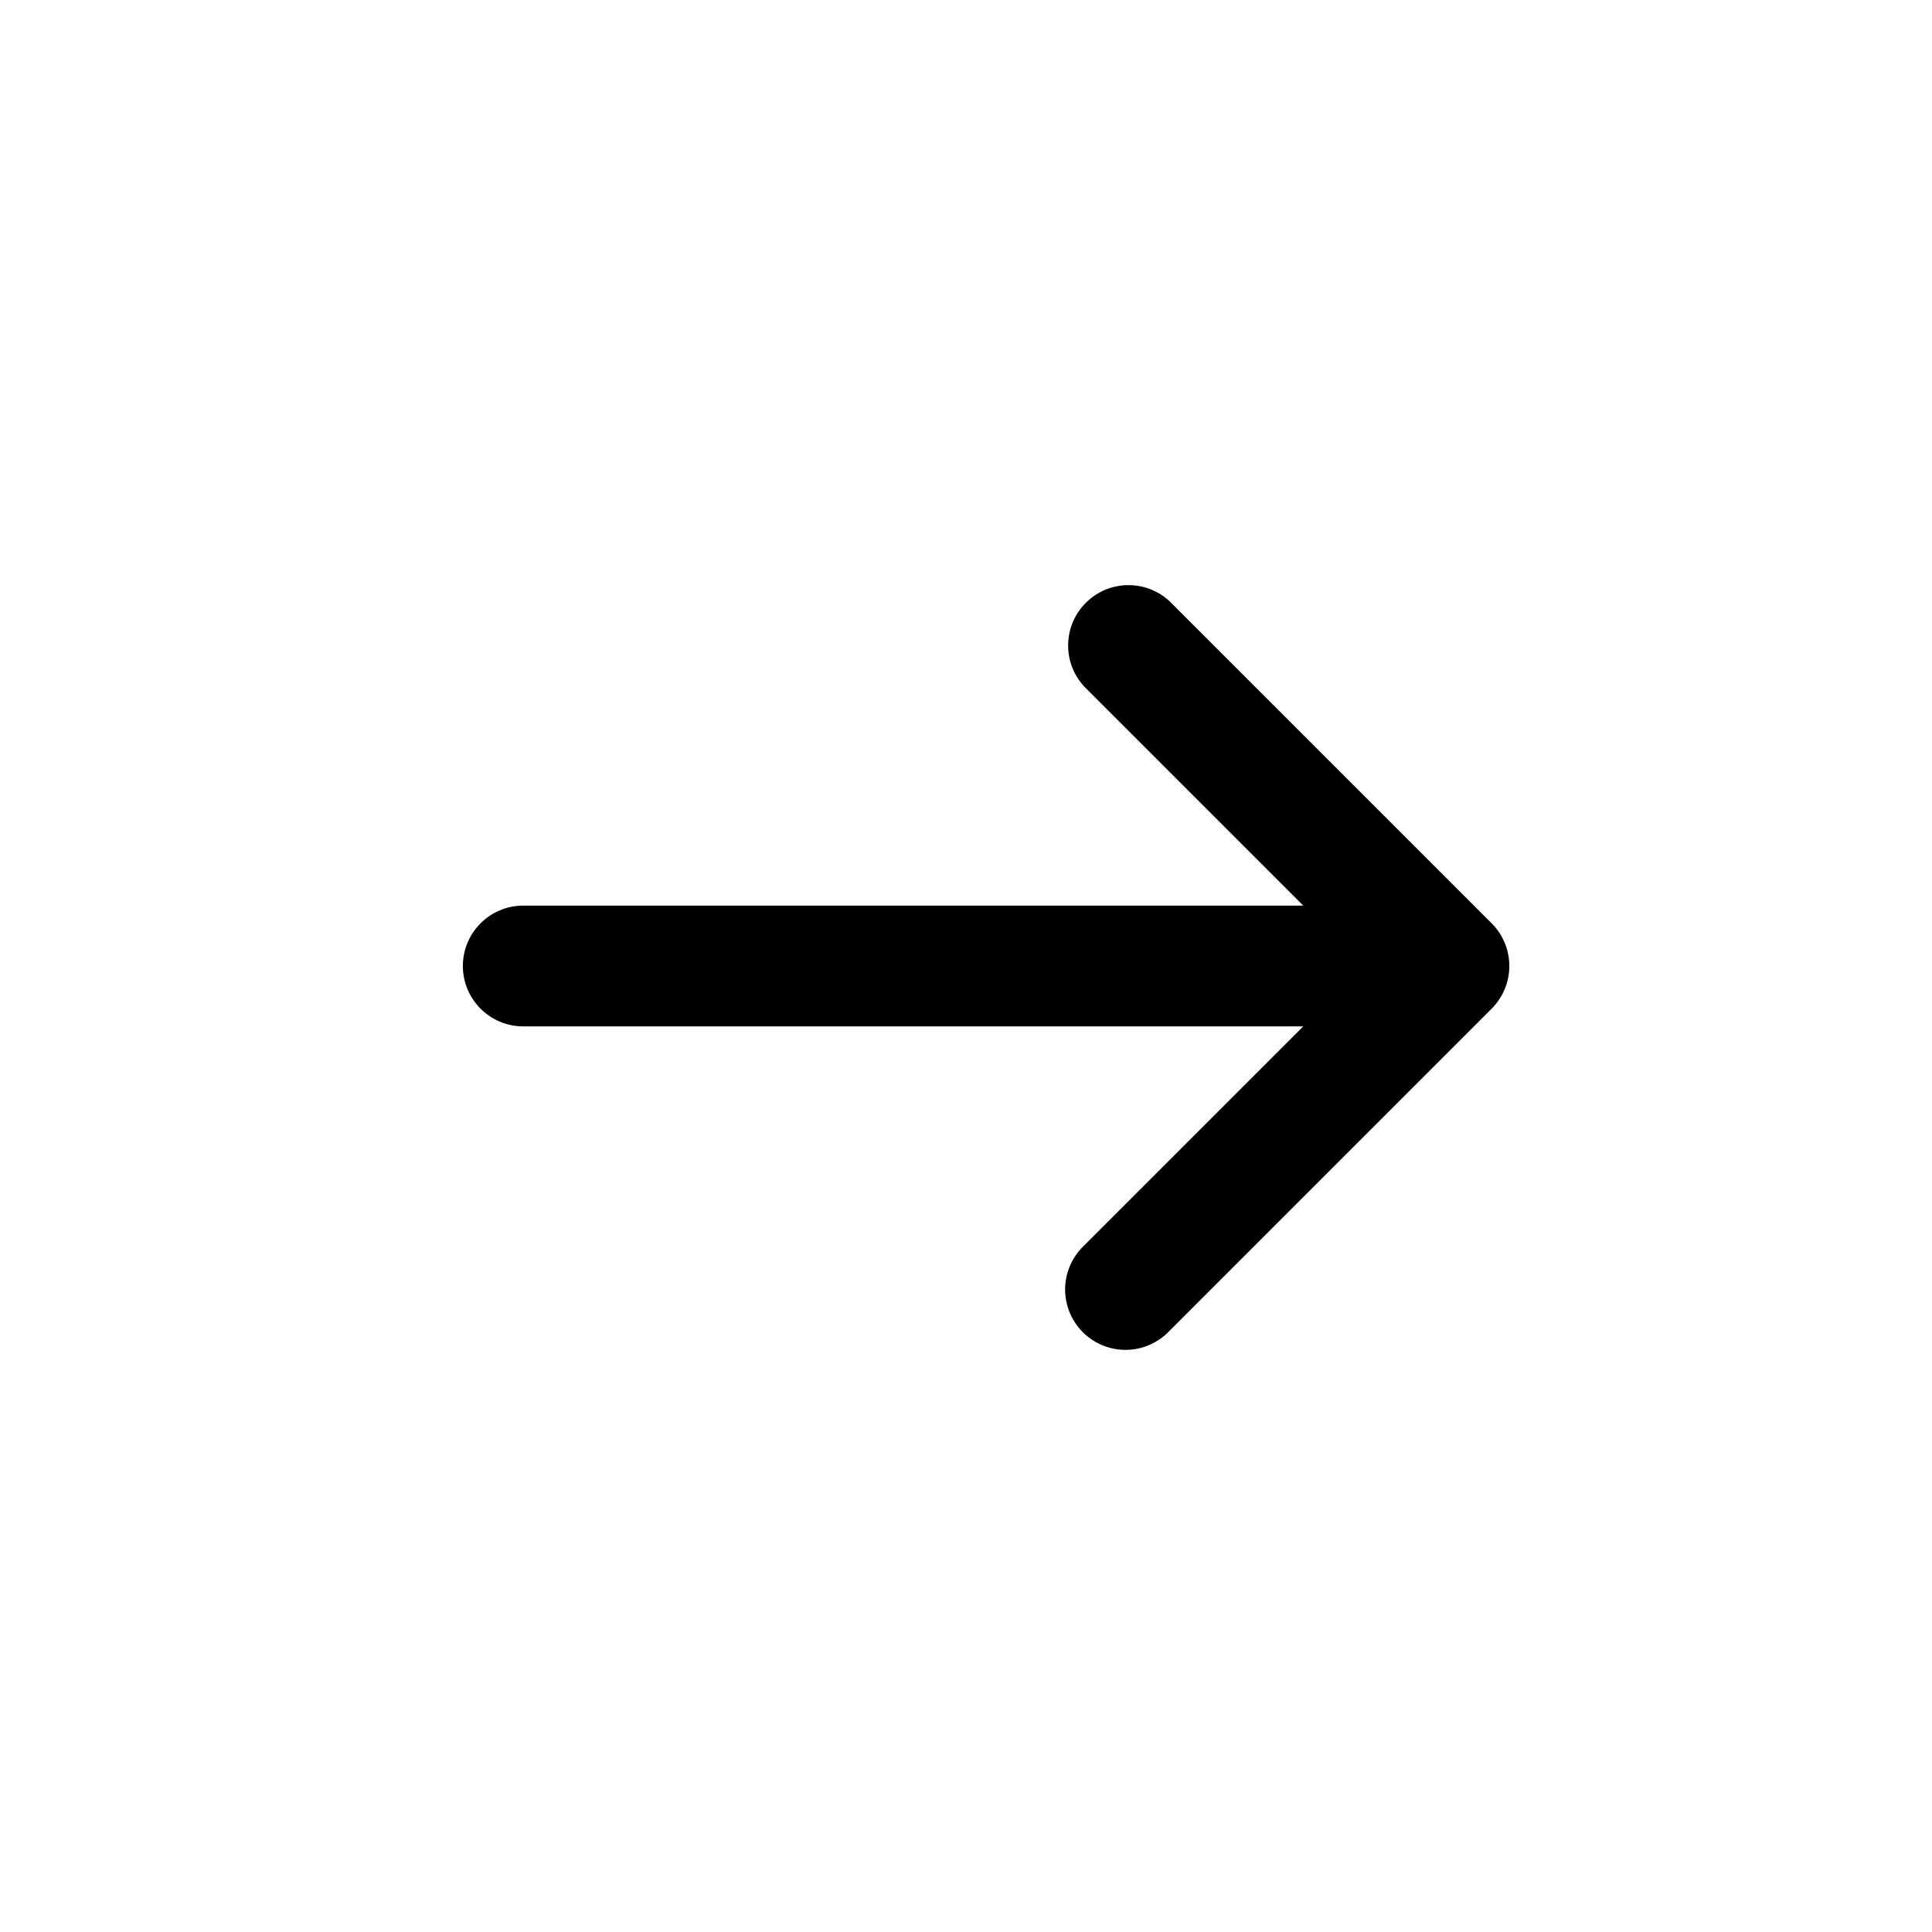
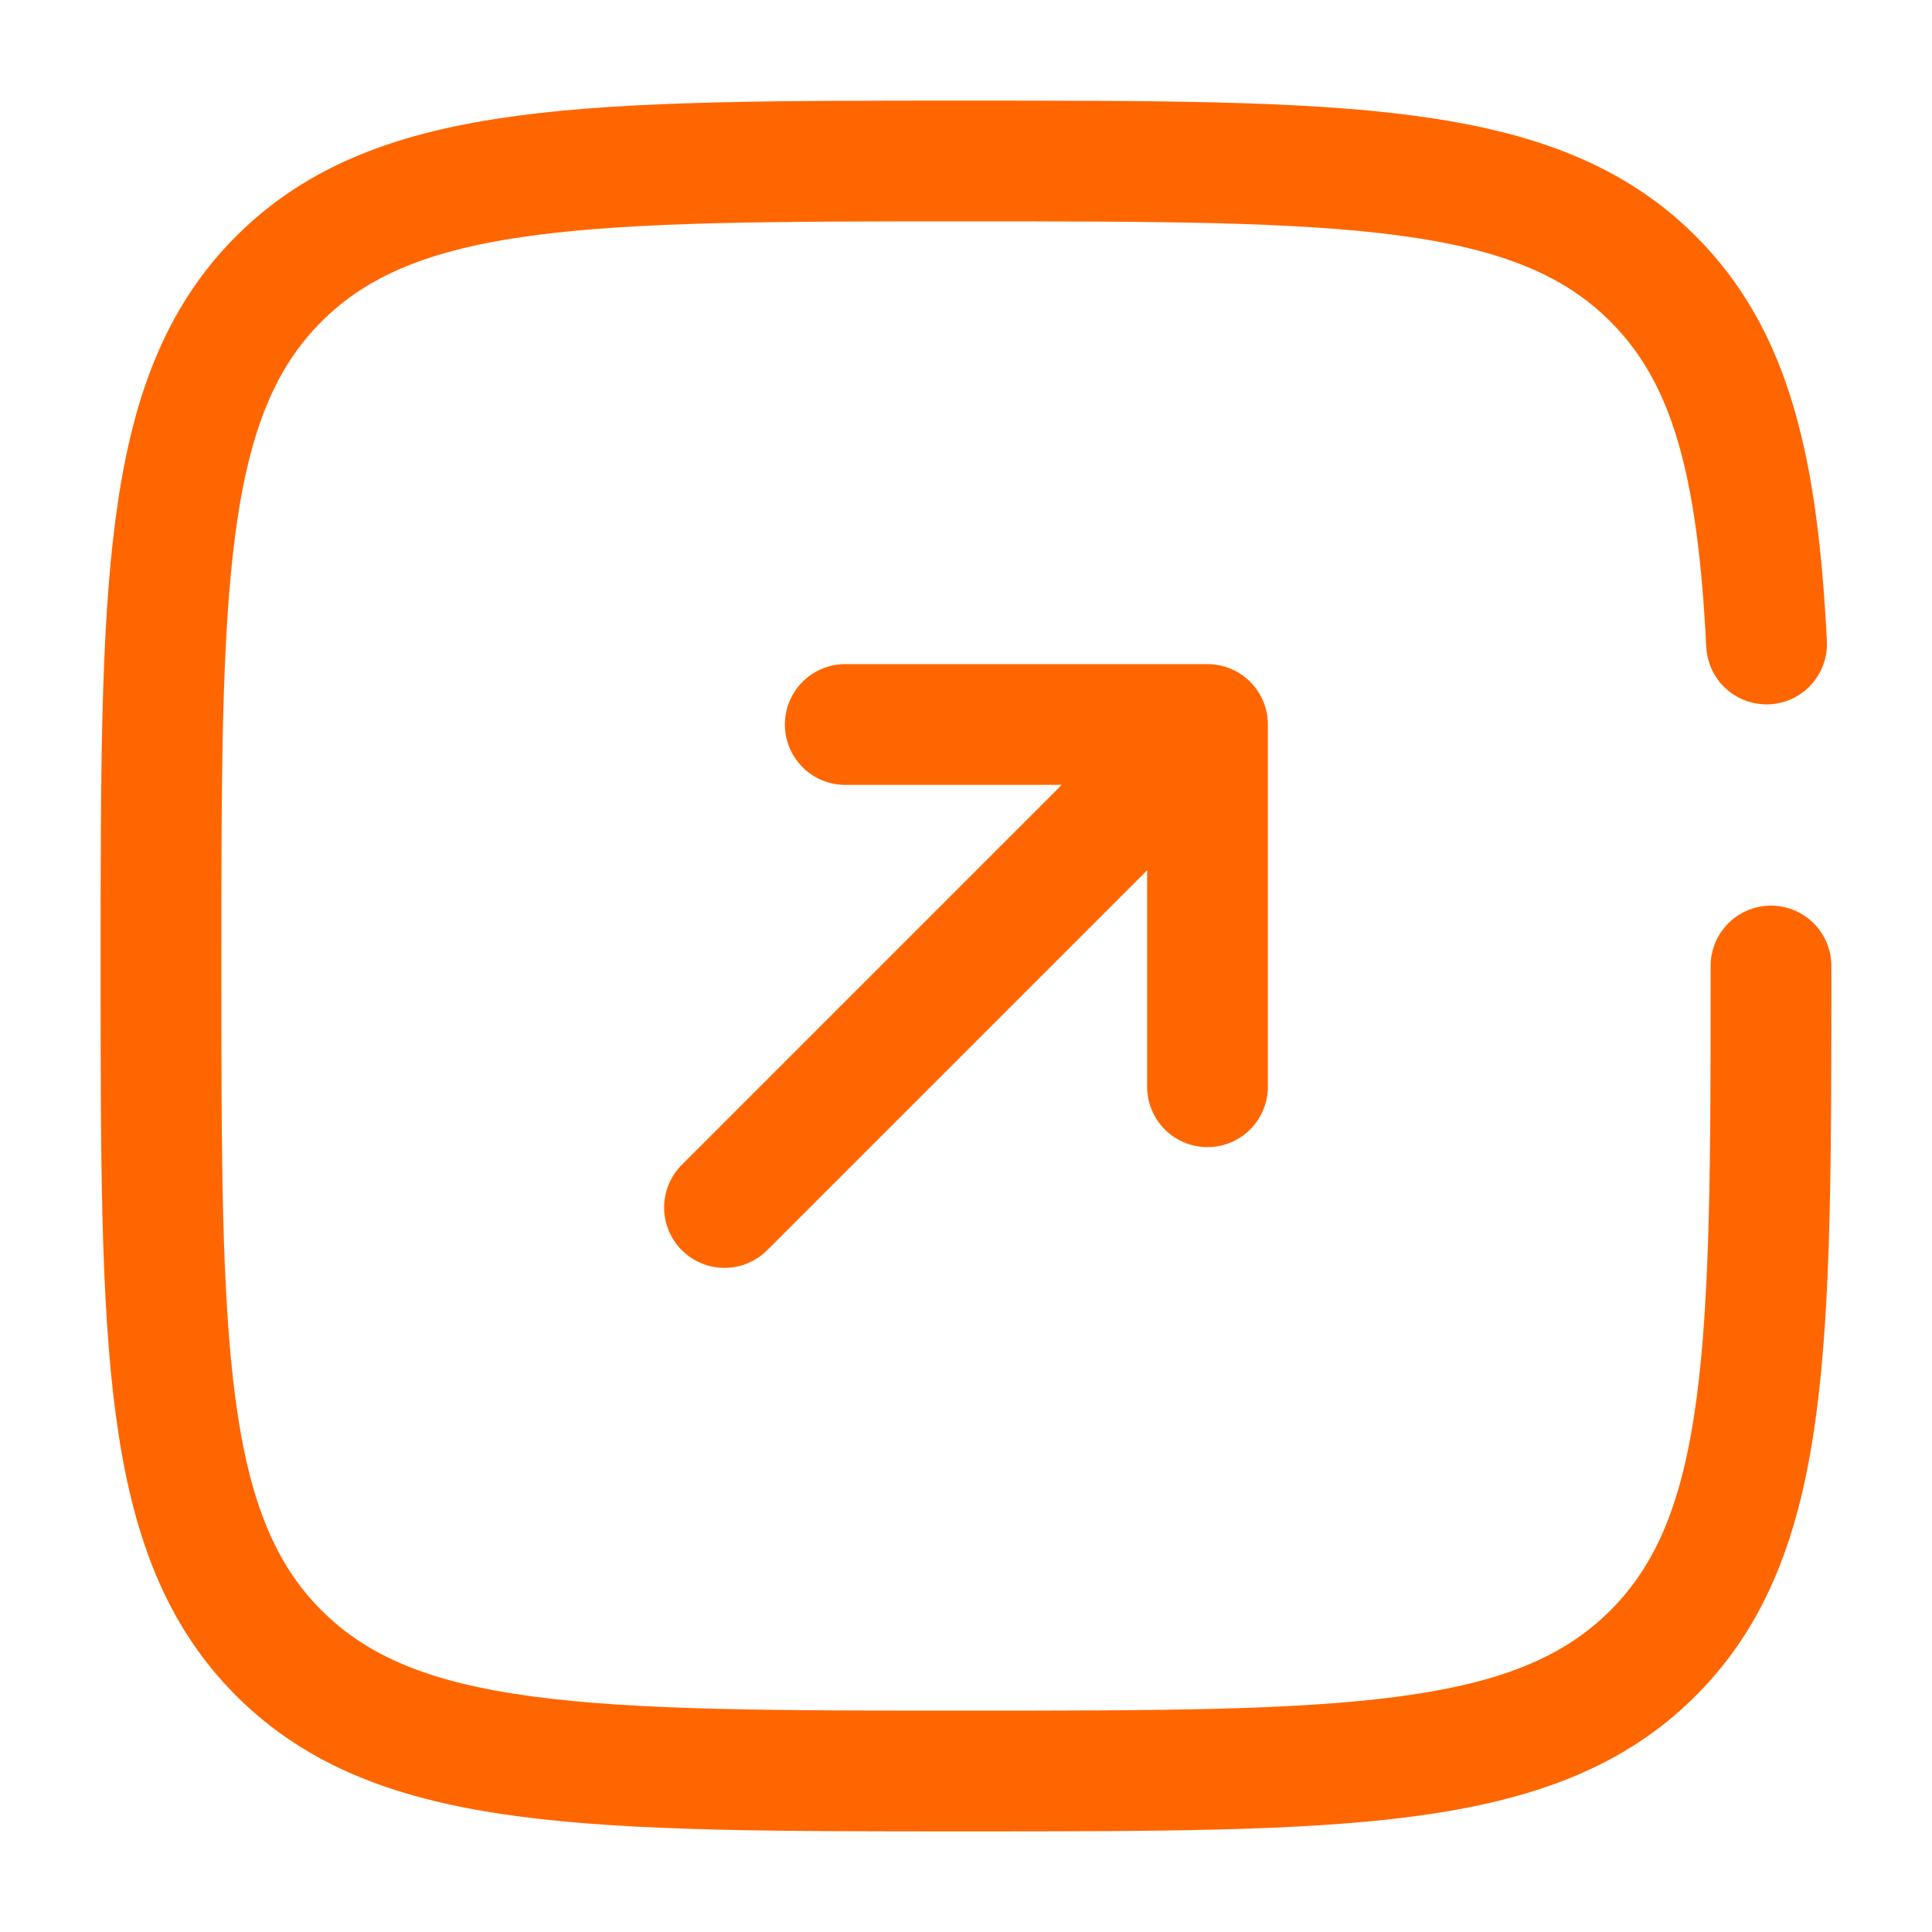
- <svg xmlns="http://www.w3.org/2000/svg" width="1em" height="1em" viewBox="0 0 24 24">
-   <path fill="black" d="M13.47 8.53a.75.75 0 0 1 1.06-1.06l4 4a.75.75 0 0 1 0 1.06l-4 4a.75.75 0 1 1-1.06-1.06l2.72-2.72H6.5a.75.75 0 0 1 0-1.5h9.69z" />
+ <svg xmlns="http://www.w3.org/2000/svg" width="7em" height="7.2rem" viewBox="0 0 24 24">
+   <g fill="none" stroke="#ff6600" stroke-linecap="round" stroke-width="1.5">
+     <path stroke-linejoin="round" d="m9 15l6-6m0 0h-4.5M15 9v4.5" />
+     <path d="M22 12c0 4.714 0 7.071-1.465 8.535C19.072 22 16.714 22 12 22s-7.071 0-8.536-1.465C2 19.072 2 16.714 2 12s0-7.071 1.464-8.536C4.93 2 7.286 2 12 2s7.071 0 8.535 1.464c.974.974 1.3 2.343 1.41 4.536" />
+   </g>
</svg>
